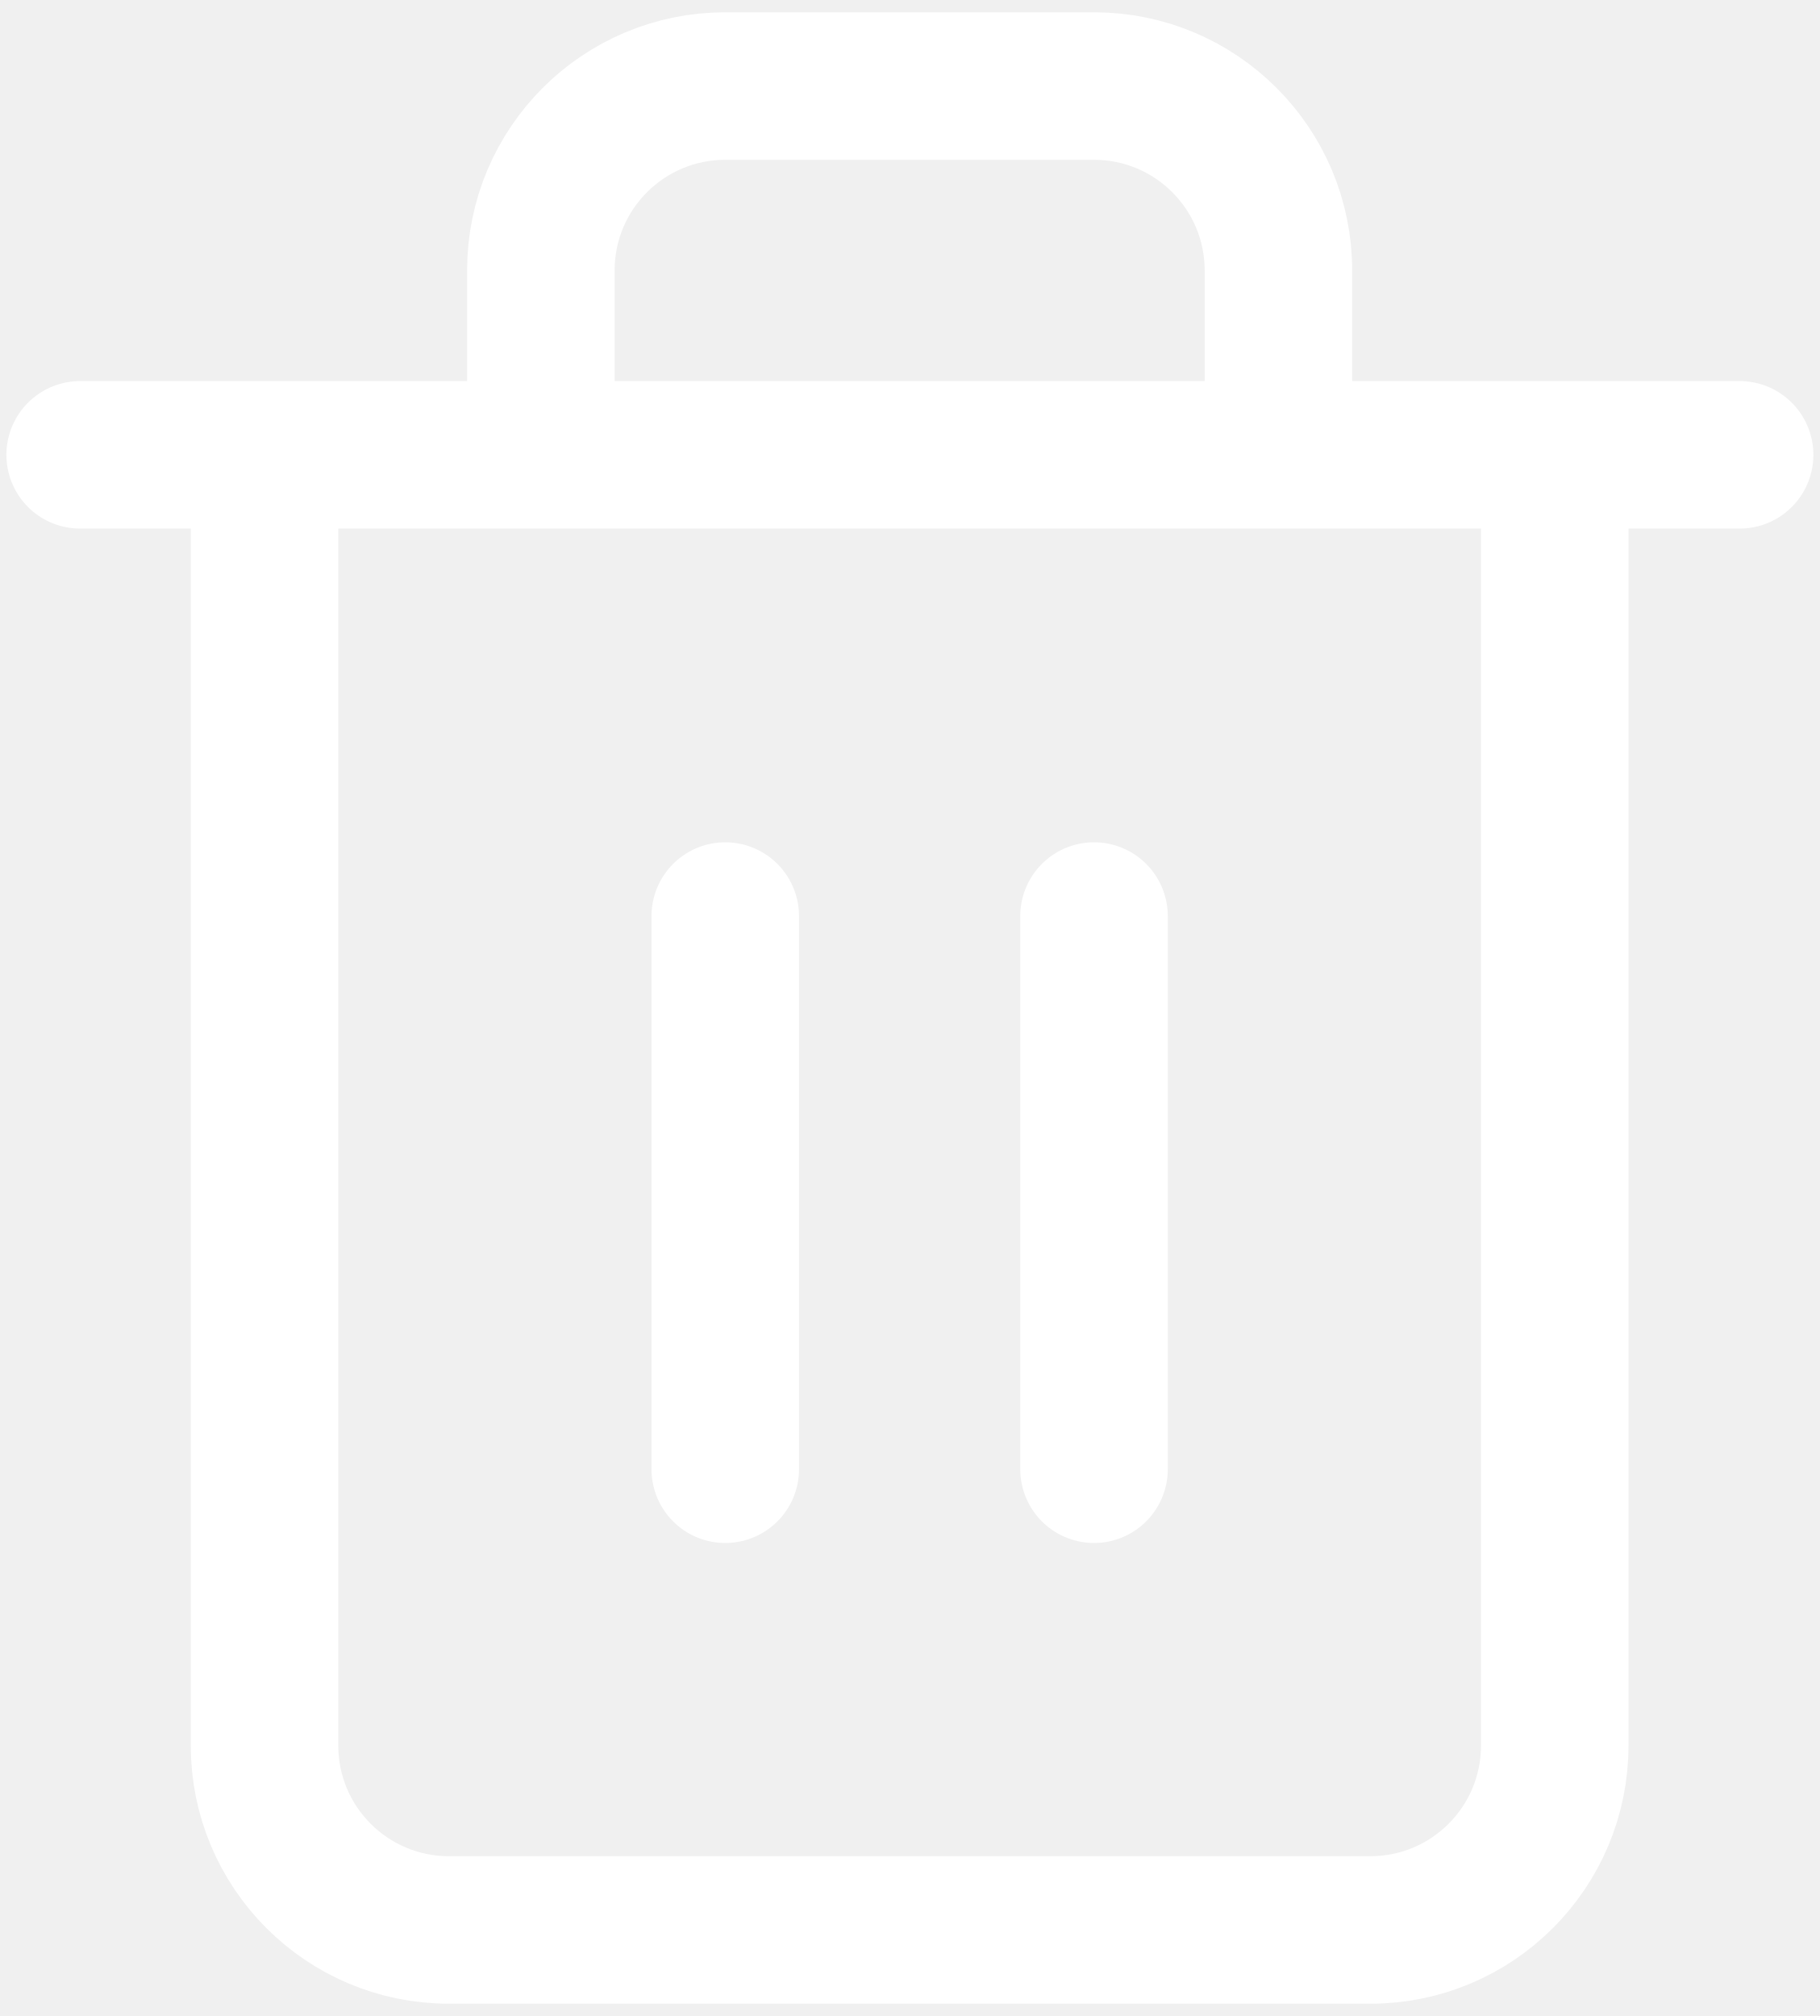
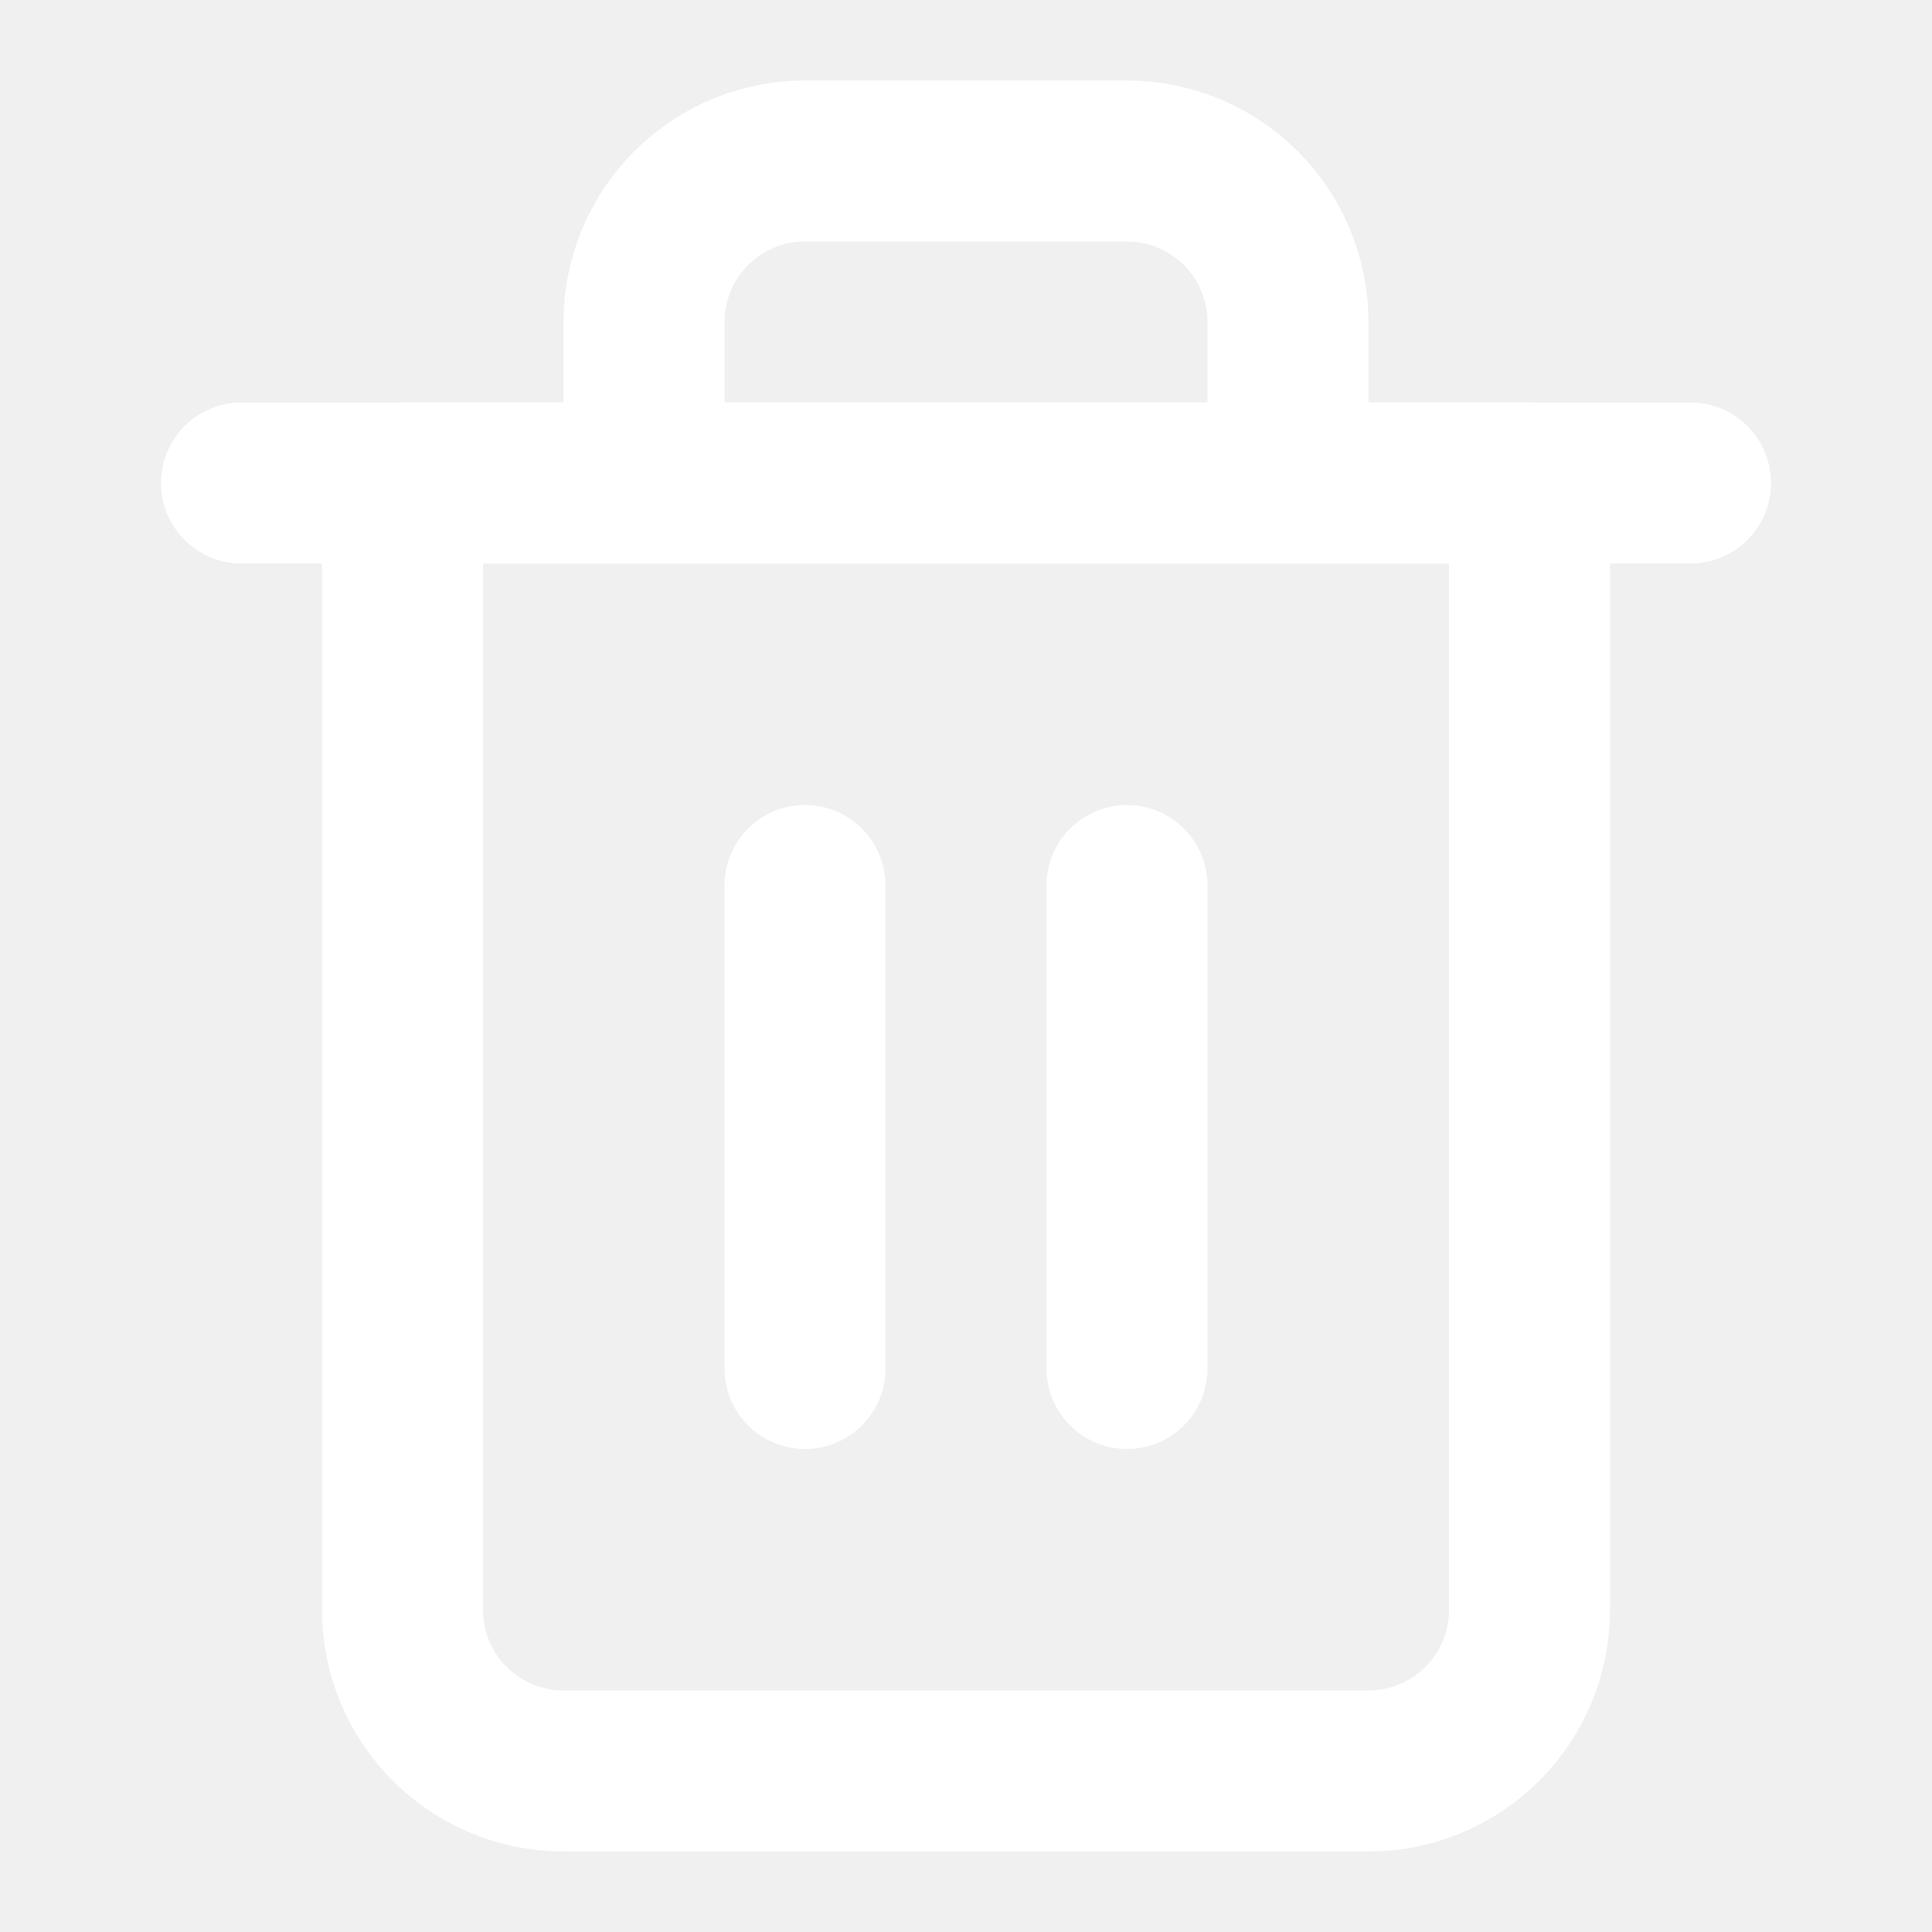
- <svg xmlns="http://www.w3.org/2000/svg" fill="none" viewBox="0 0 37 41">
-   <path stroke="#fff" stroke-linecap="round" stroke-linejoin="round" stroke-width="3" d="M1.63 9.25h3.75m0 0h30m-30 0V35.5a3.75 3.75 0 003.75 3.75h18.74a3.75 3.75 0 003.75-3.75V9.25H5.38zm5.62 0V5.5a3.75 3.75 0 013.75-3.75h7.5A3.75 3.75 0 0126 5.5v3.75m-11.25 9.38v11.25m7.5-11.25v11.25" />
+ <svg xmlns="http://www.w3.org/2000/svg" width="24" height="24" viewBox="0 0 24 24" fill="none">
+   <path d="M3 6H5H21" stroke="white" stroke-width="2" stroke-linecap="round" stroke-linejoin="round" />
+   <path d="M8 6V4C8 3.47 8.211 2.961 8.586 2.586C8.961 2.211 9.47 2 10 2H14C14.53 2 15.039 2.211 15.414 2.586C15.789 2.961 16 3.47 16 4V6M19 6V20C19 20.53 18.789 21.039 18.414 21.414C18.039 21.789 17.53 22 17 22H7C6.47 22 5.961 21.789 5.586 21.414C5.211 21.039 5 20.53 5 20V6H19Z" stroke="white" stroke-width="2" stroke-linecap="round" stroke-linejoin="round" />
+   <path d="M10 11V17" stroke="white" stroke-width="2" stroke-linecap="round" stroke-linejoin="round" />
+   <path d="M14 11V17" stroke="white" stroke-width="2" stroke-linecap="round" stroke-linejoin="round" />
</svg>
